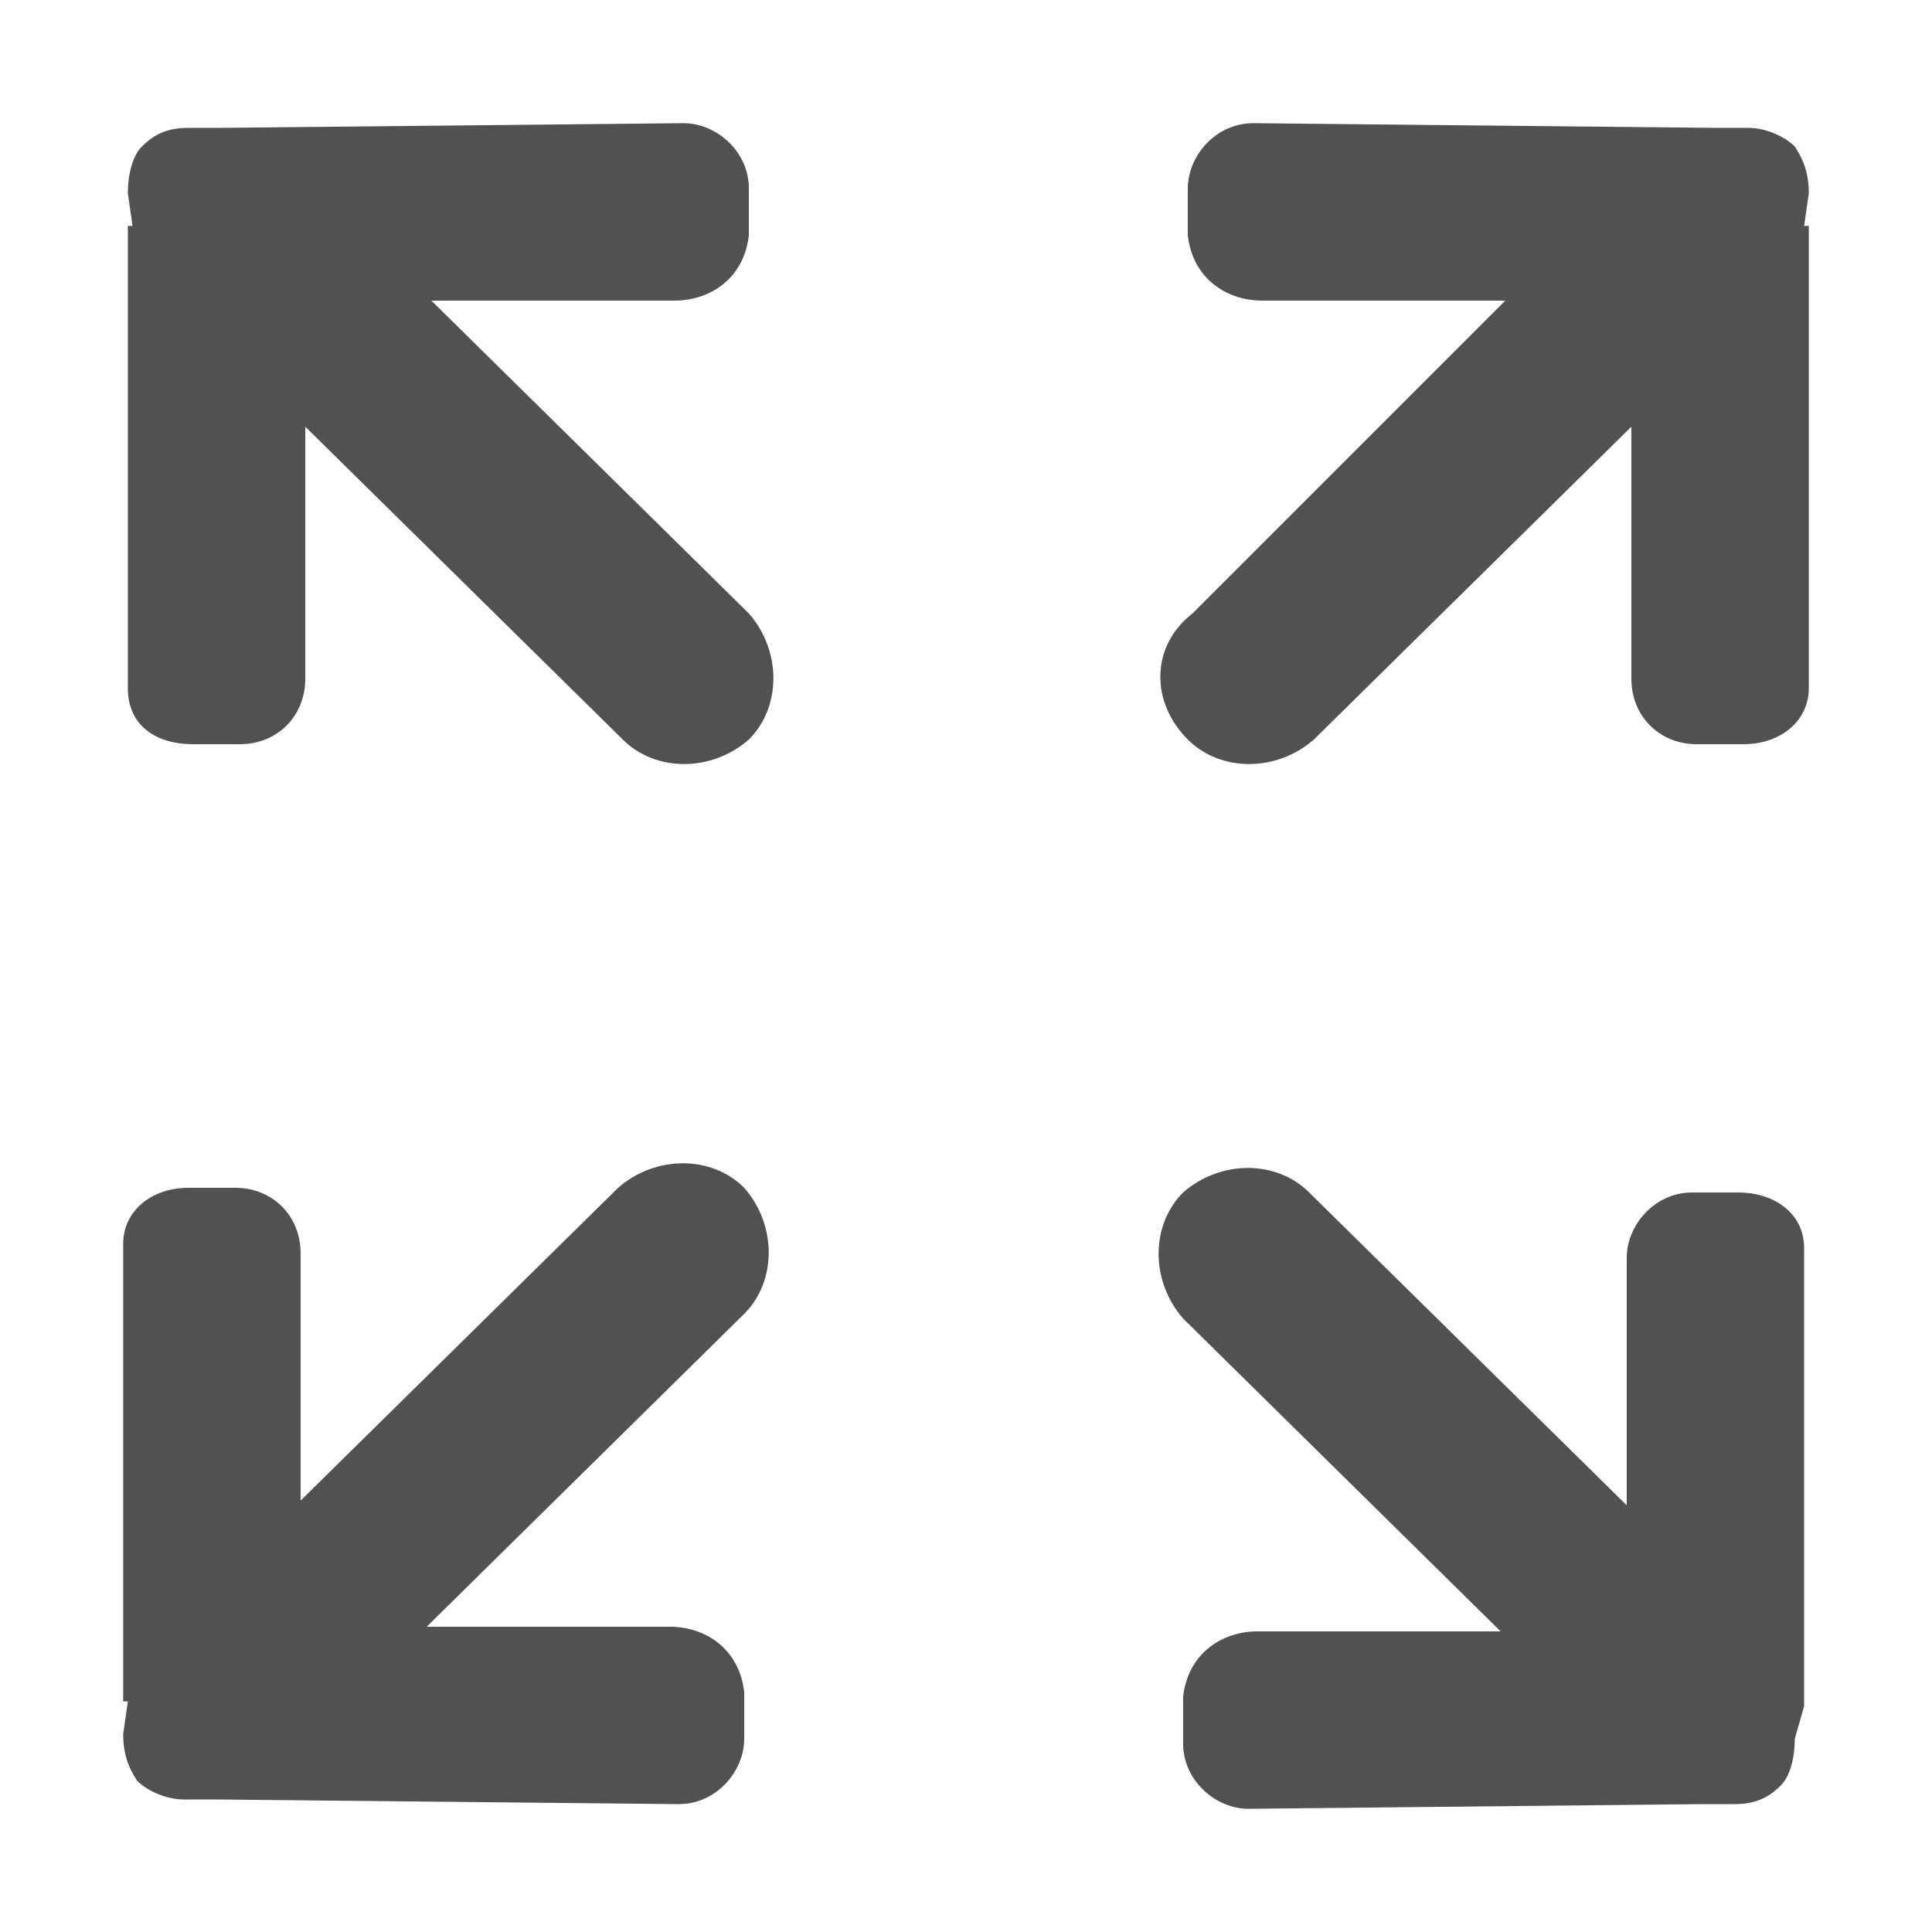
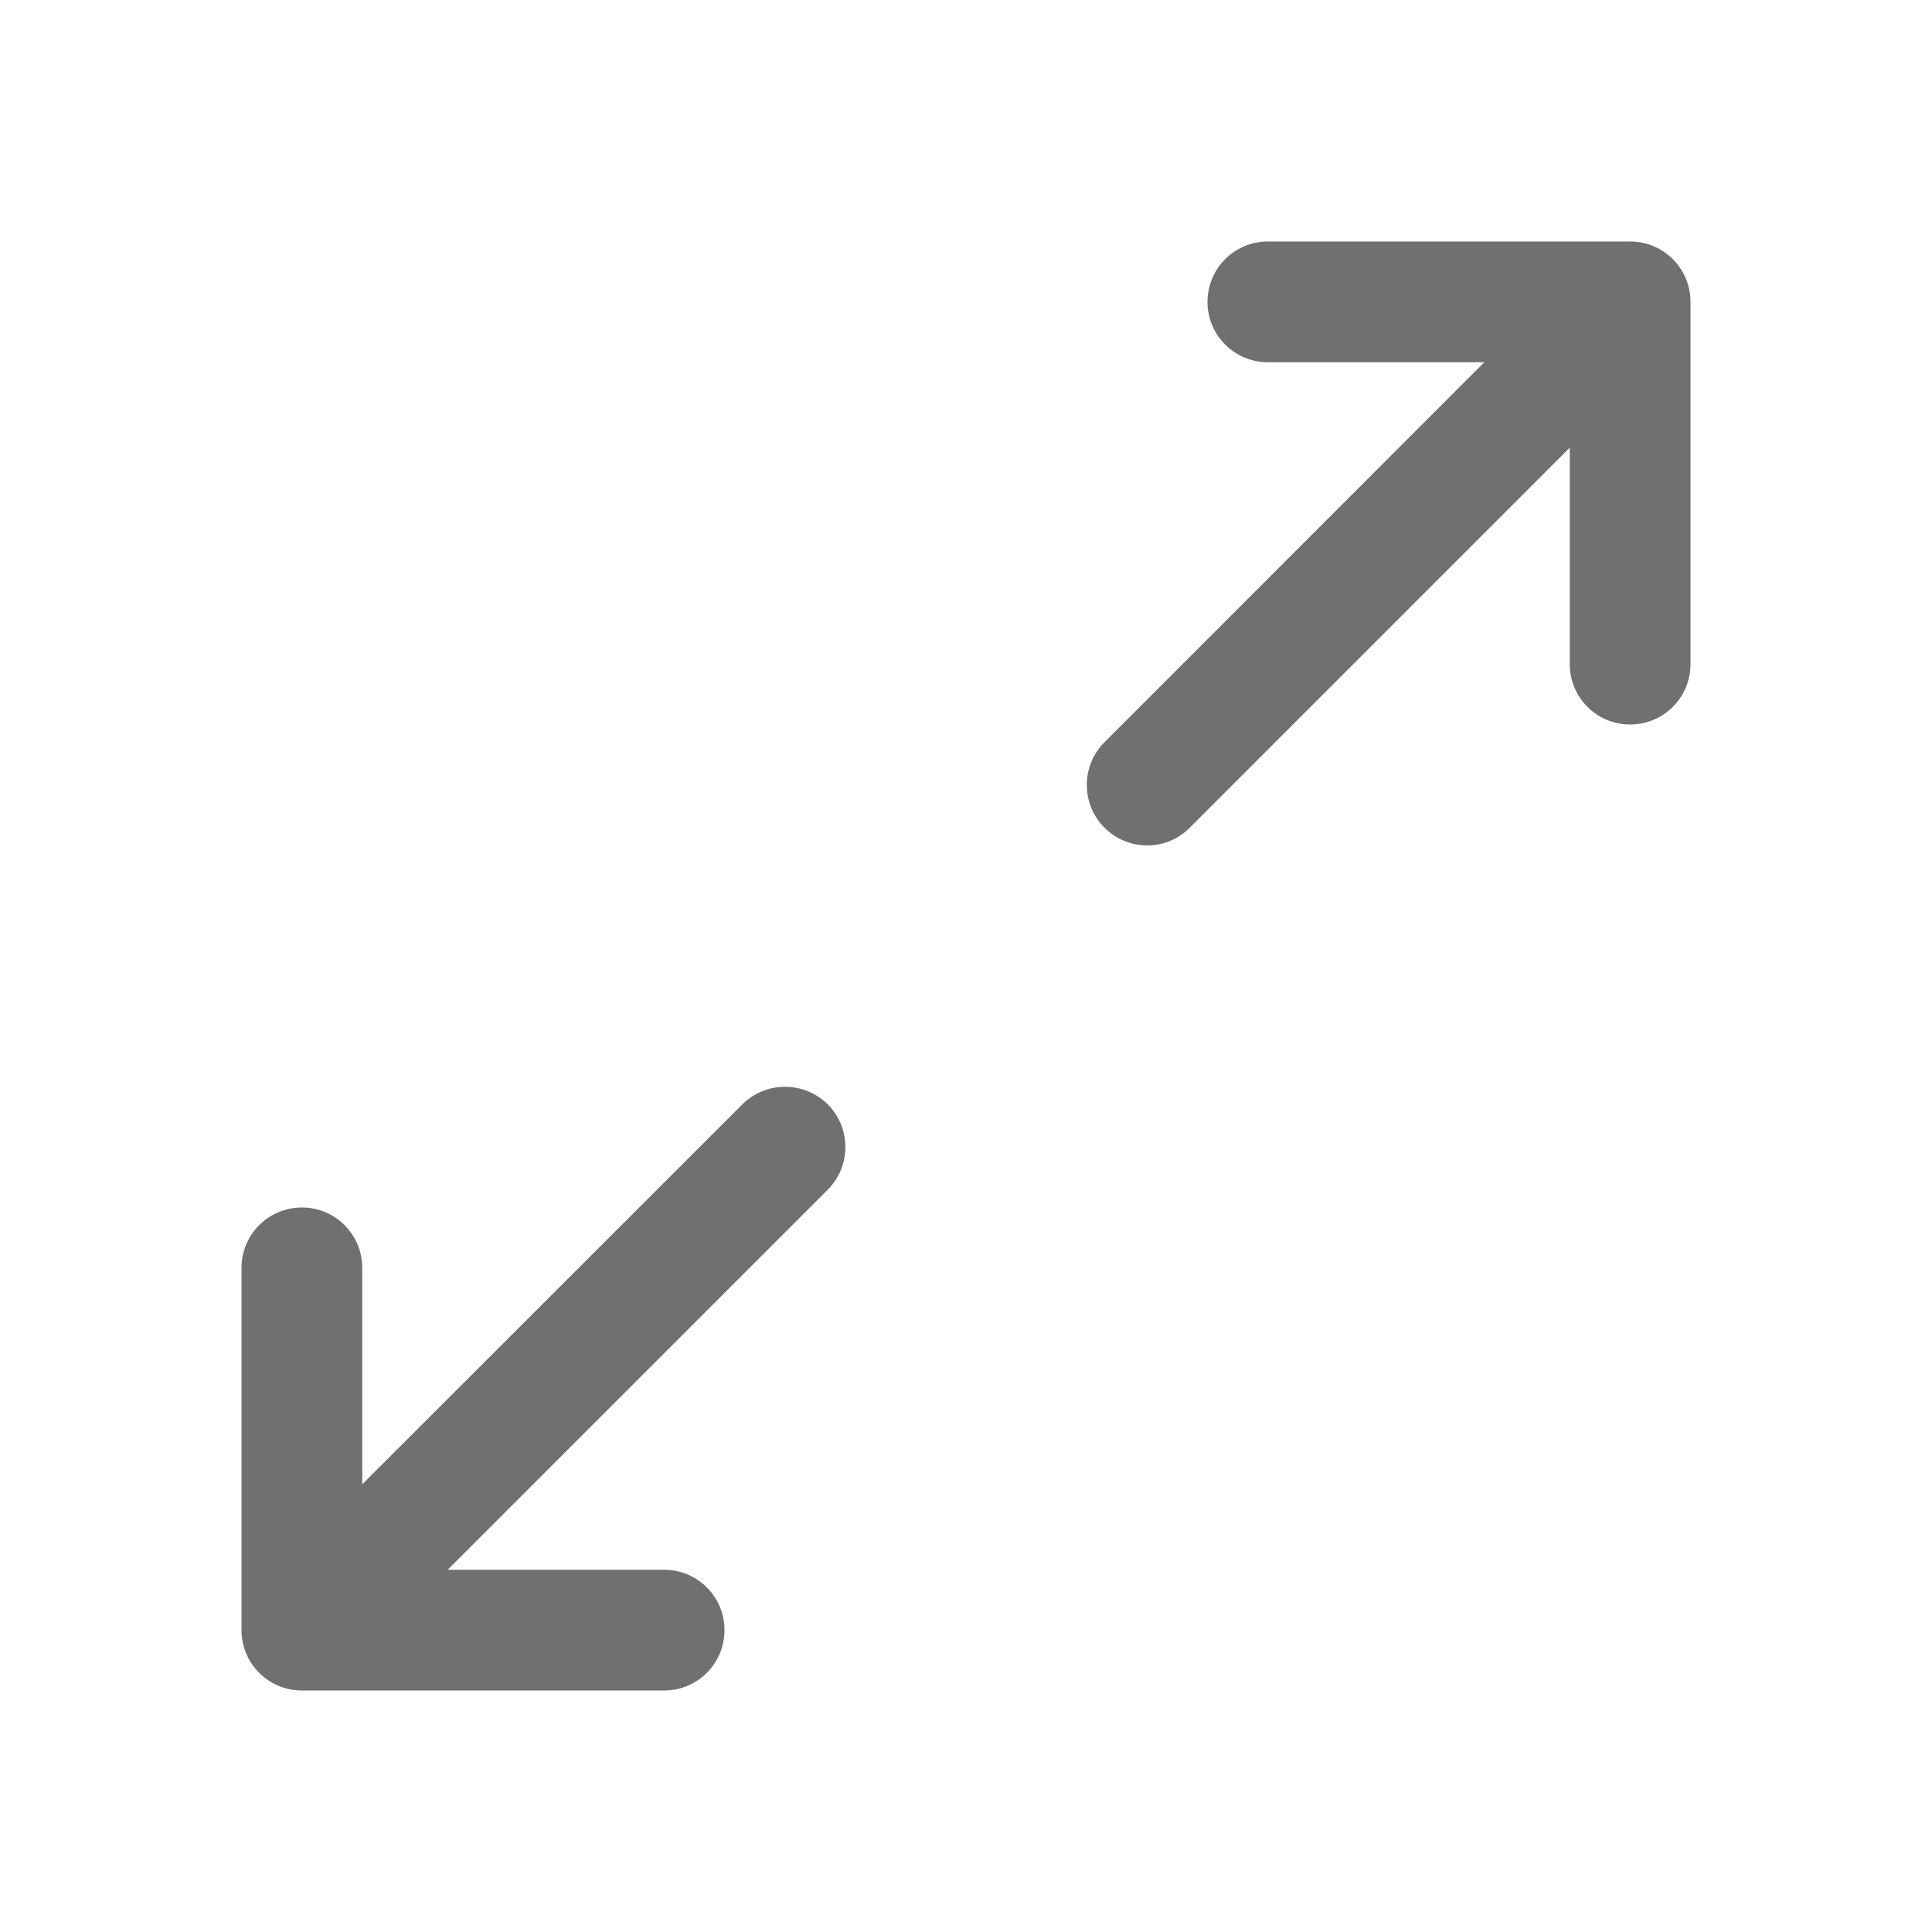
- <svg xmlns="http://www.w3.org/2000/svg" t="1571885876156" class="icon" viewBox="0 0 1024 1024" version="1.1" p-id="2046" width="32" height="32">
+ <svg xmlns="http://www.w3.org/2000/svg" t="1571991761318" class="icon" viewBox="0 0 1024 1024" version="1.1" p-id="10823" width="32" height="32">
  <defs>
    <style type="text/css" />
  </defs>
-   <path d="M629.557 391.972c17.329 17.319 47.028 17.319 66.815 0l168.302-165.814 0 133.638c0 19.805 14.85 34.646 34.637 34.646l24.744 0c19.806 0 34.656-12.372 34.656-29.691L958.711 119.733l-2.478 0 2.478-17.318c0-9.904-2.478-17.329-7.435-24.752-4.936-4.948-14.848-9.894-24.744-9.894l-17.327 0 0 0L664.211 65.29c-19.805 0-34.654 17.329-34.654 34.646l0 24.752c2.478 22.274 19.789 34.646 39.593 34.646l128.691 0L632.035 325.149C609.752 342.468 609.752 372.175 629.557 391.972L629.557 391.972 629.557 391.972zM394.441 629.557c-17.31-17.328-47.009-17.328-66.815 0l-168.301 165.806L159.325 664.195c0-19.788-14.832-34.638-34.637-34.638l-24.761 0c-19.788 0-34.638 12.372-34.638 29.698l0 242.533 2.477 0-2.477 17.328c0 9.893 2.477 17.31 7.416 24.744 4.956 4.956 14.868 9.894 24.761 9.894l17.328 0 0 0 244.993 2.477c19.823 0 34.655-17.328 34.655-34.638l0-24.76c-2.478-22.266-19.788-34.638-39.593-34.638l-128.691 0 168.284-165.824C411.769 679.045 411.769 649.345 394.441 629.557L394.441 629.557 394.441 629.557zM956.231 904.266 956.231 661.717c0-19.788-17.329-29.681-34.639-29.681l-24.759 0c-19.789 0-34.639 17.309-34.639 34.638l0 131.168L693.893 632.036c-17.308-17.329-47.009-17.329-66.815 0-17.327 17.309-17.327 47.009 0 66.814l168.284 165.806-128.691 0c-19.787 0-37.115 12.388-39.593 34.654l0 24.745c0 19.805 17.329 34.654 34.639 34.654l240.072-2.478 0 0 17.329 0c9.893 0 17.31-2.477 24.744-9.893 4.955-4.956 7.415-14.85 7.415-24.745L956.231 904.266C953.753 904.266 956.231 904.266 956.231 904.266L956.231 904.266 956.231 904.266zM228.636 159.335l128.691 0c19.805 0 37.115-12.373 39.593-34.646L396.919 99.936c0-19.797-17.309-34.646-34.654-34.646l-244.993 2.478 0 0-17.345 0c-9.876 0-17.31 2.477-24.744 9.894-4.938 4.956-7.416 14.849-7.416 24.752l2.477 17.318-2.477 0 0 245.018c0 19.797 14.85 29.691 34.638 29.691l24.744 0c19.822 0 34.654-14.841 34.654-34.646L161.804 226.158l168.284 165.814c17.345 17.319 47.044 17.319 66.832 0 17.329-17.328 17.329-47.026 0-66.823L228.636 159.335 228.636 159.335 228.636 159.335zM228.636 159.335" p-id="2047" fill="#515151" />
+   <path d="M864 128H672c-17.7 0-32 14.3-32 32s14.3 32 32 32h114.7L585.4 393.4c-12.5 12.5-12.5 32.8 0 45.3 6.2 6.2 14.4 9.4 22.6 9.4s16.4-3.1 22.6-9.4L832 237.3V352c0 17.7 14.3 32 32 32s32-14.3 32-32V160c0-17.7-14.3-32-32-32zM393.4 585.4L192 786.7V672c0-17.7-14.3-32-32-32s-32 14.3-32 32v192c0 17.7 14.3 32 32 32h192c17.7 0 32-14.3 32-32s-14.3-32-32-32H237.3l201.4-201.4c12.5-12.5 12.5-32.8 0-45.3-12.6-12.4-32.8-12.4-45.3 0.1z" p-id="10824" fill="#707070" />
</svg>
